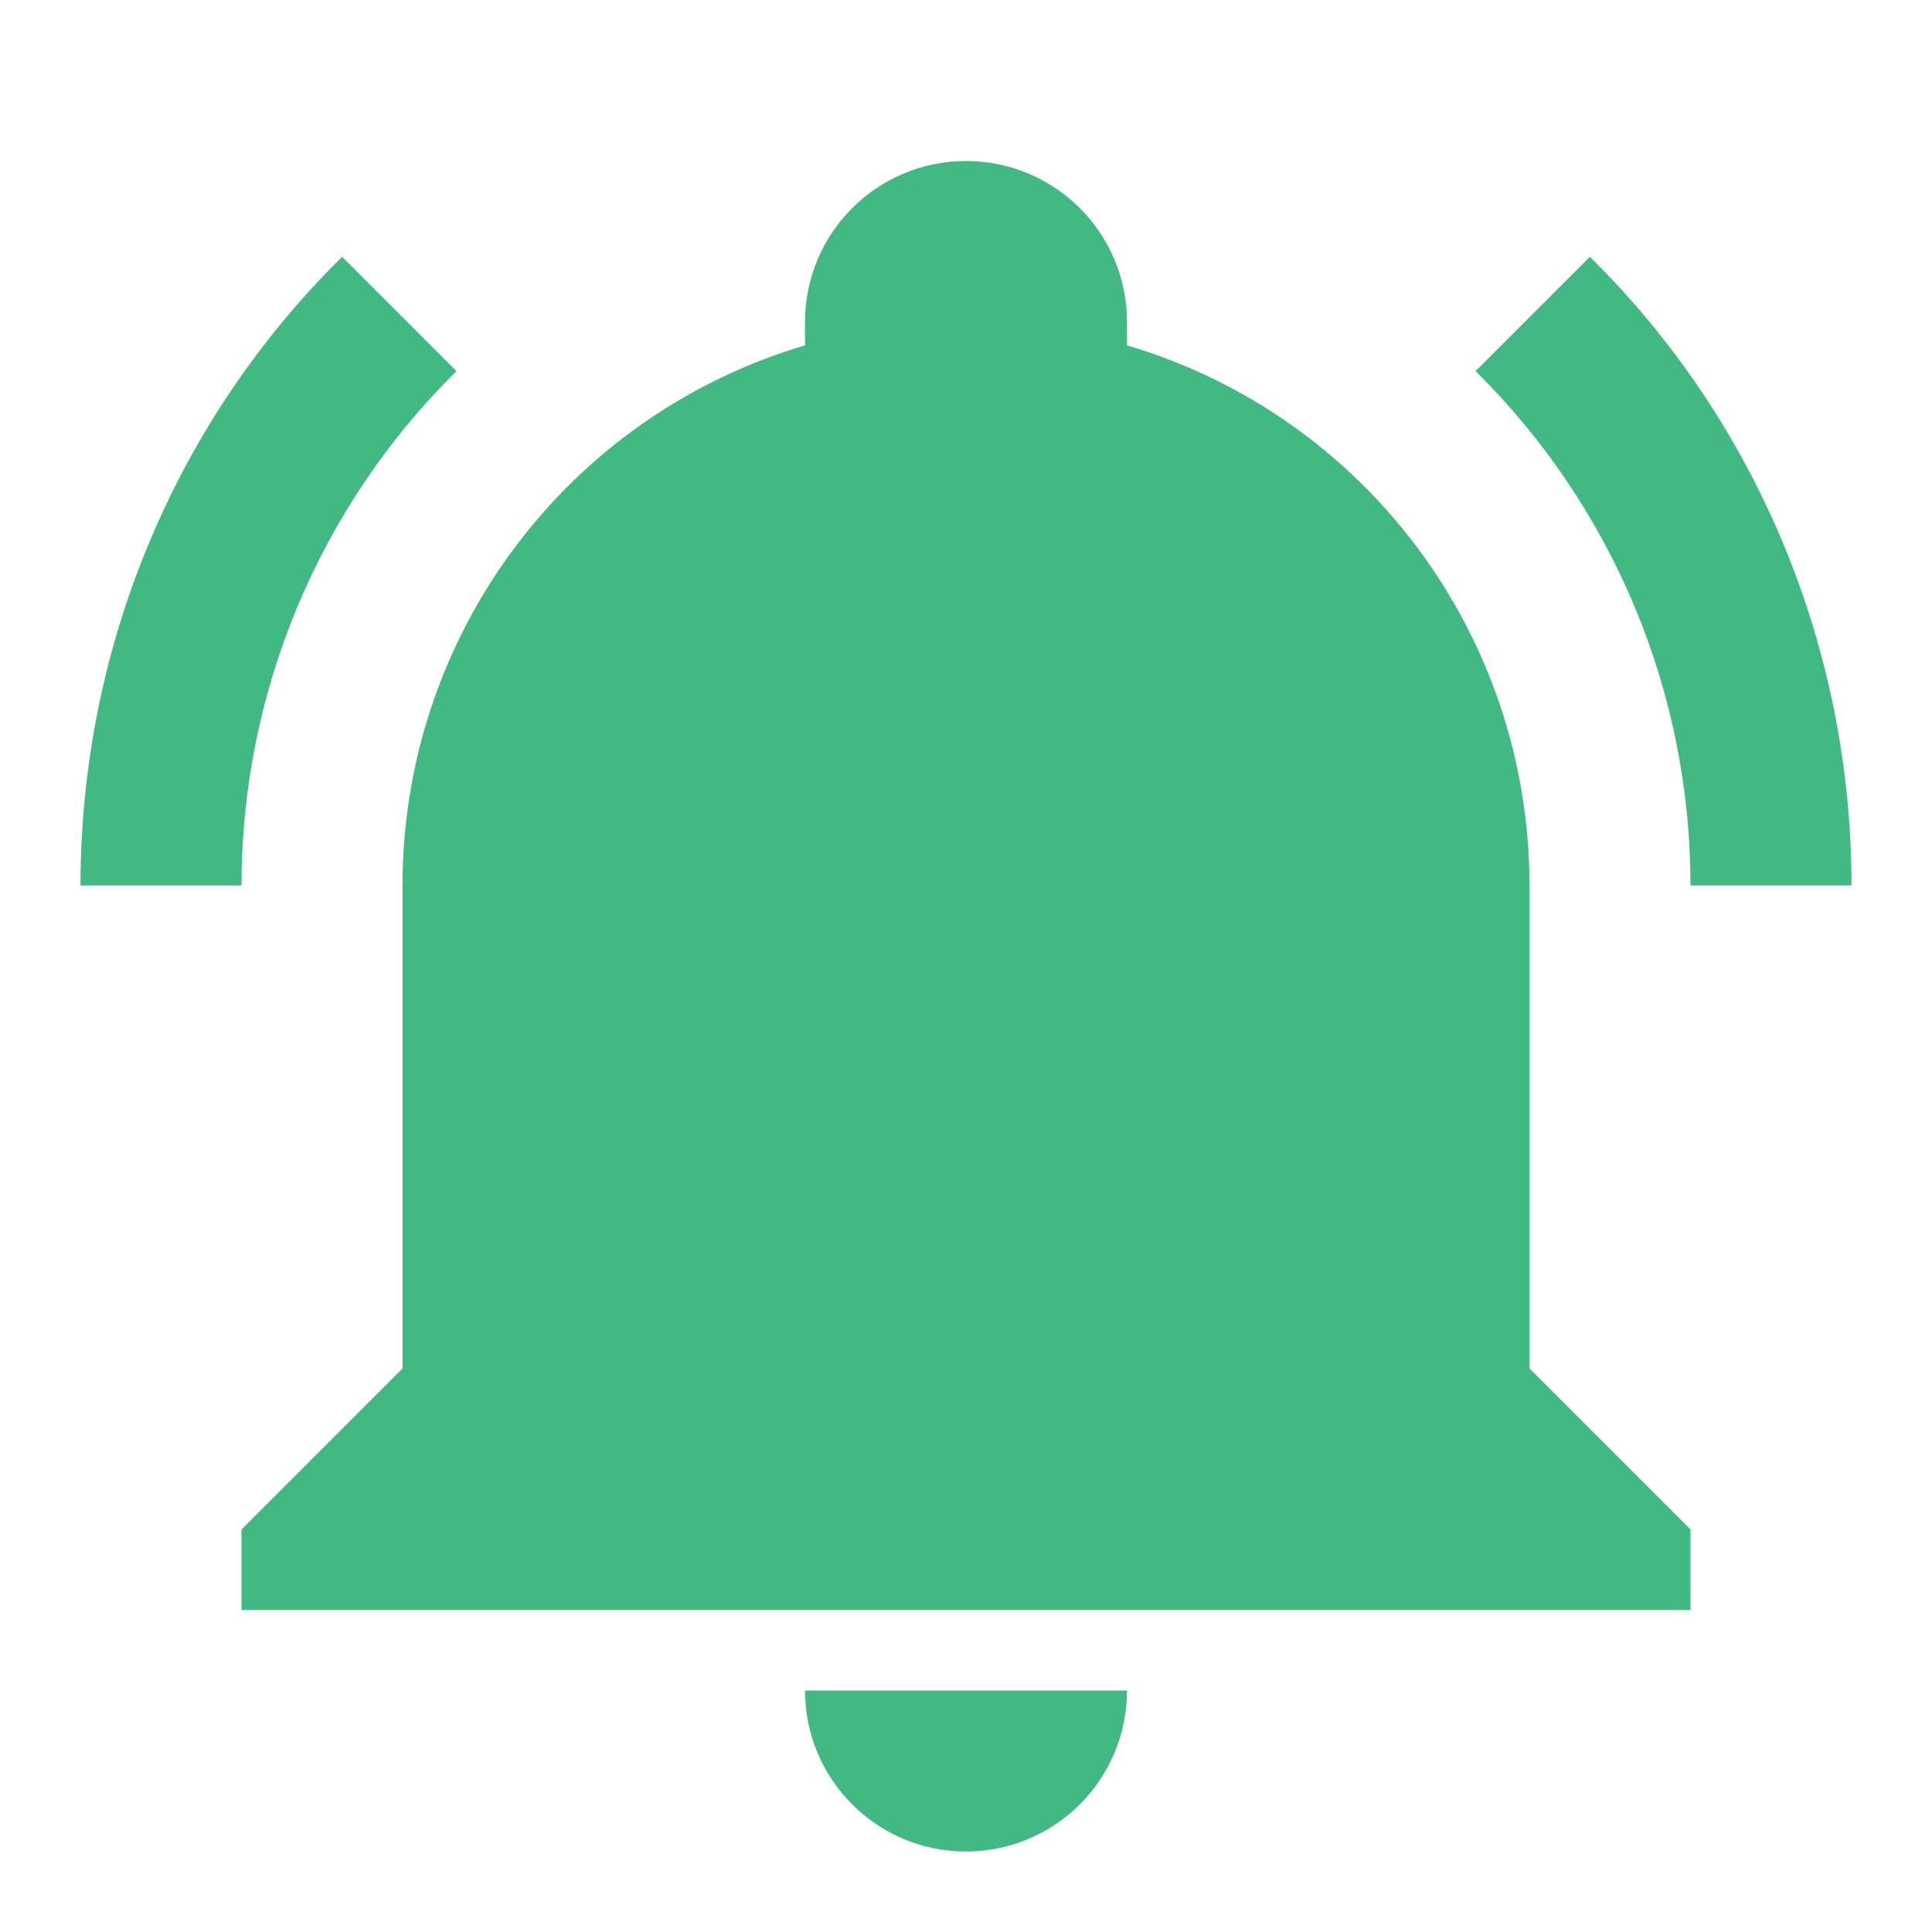
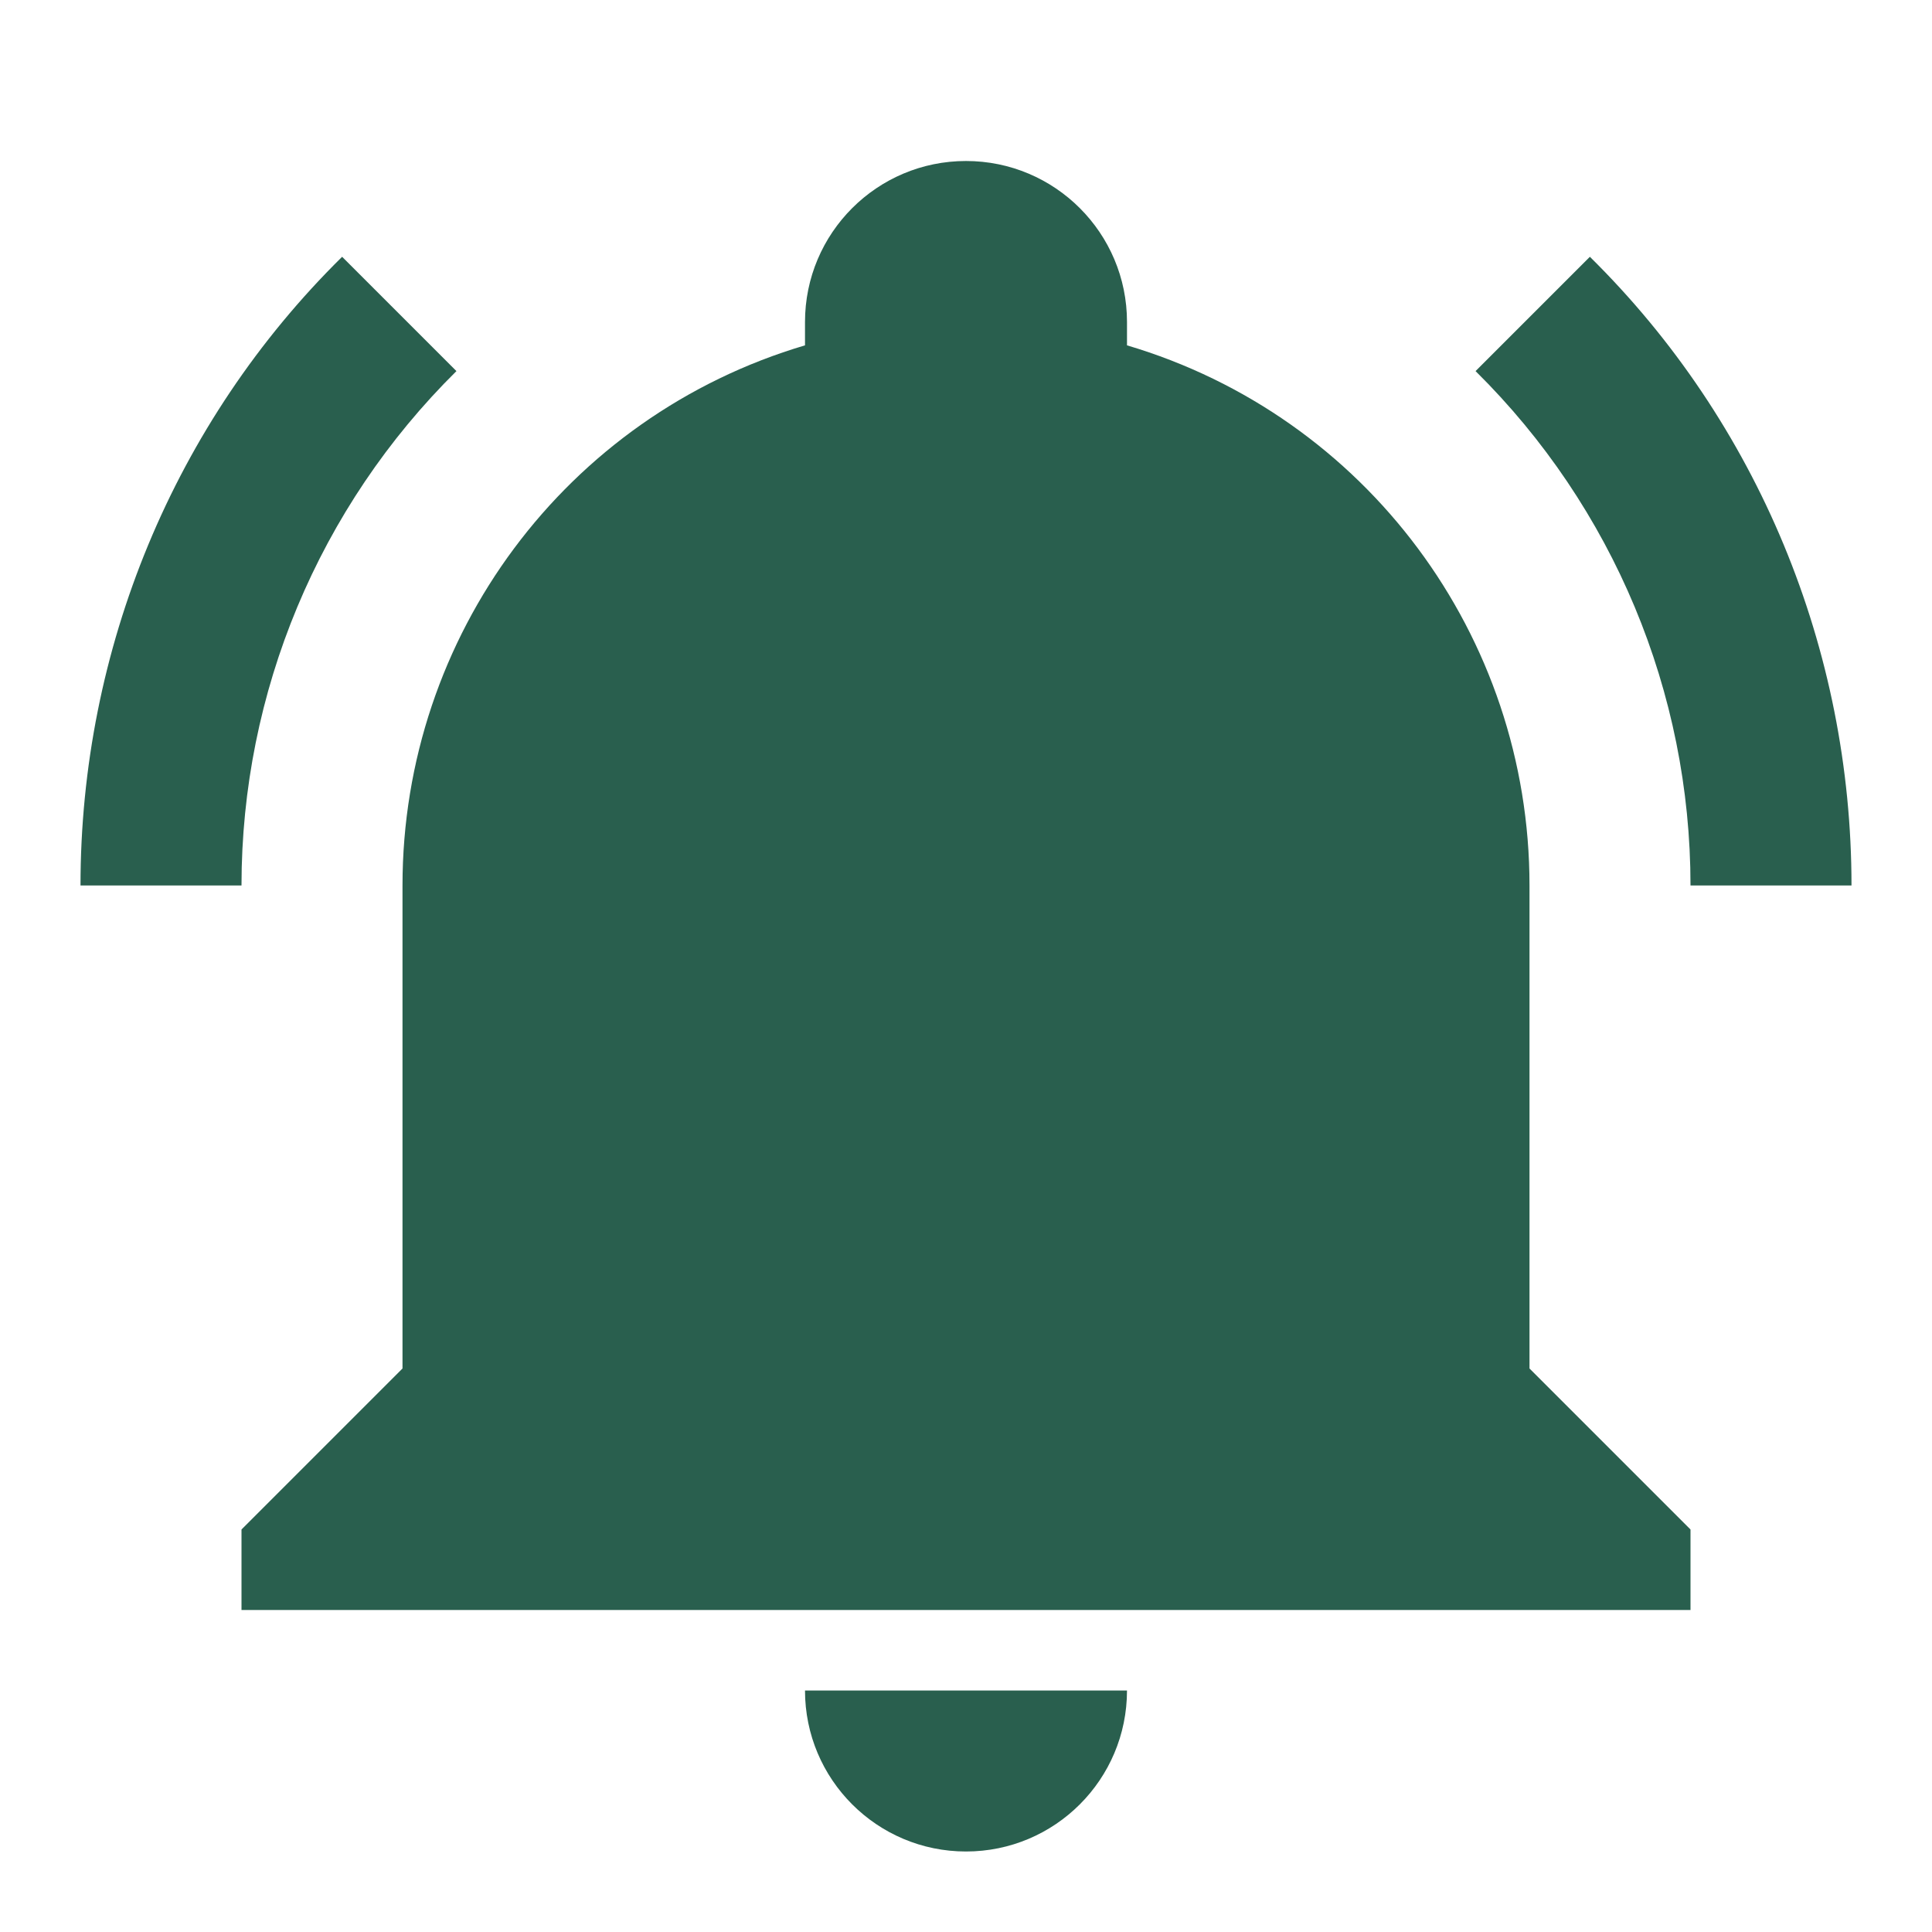
<svg xmlns="http://www.w3.org/2000/svg" viewBox="0 0 24 24">
-   <path fill="#42b883" d="M21,19V20H3V19L5,17V11C5,7.9 7.03,5.17 10,4.29C10,4.19 10,4.1 10,4A2,2 0 0,1 12,2A2,2 0 0,1 14,4C14,4.1 14,4.19 14,4.29C16.97,5.17 19,7.9 19,11V17L21,19M14,21A2,2 0 0,1 12,23A2,2 0 0,1 10,21M19.75,3.19L18.33,4.61C20.04,6.3 21,8.6 21,11H23C23,8.07 21.84,5.25 19.75,3.19M1,11H3C3,8.6 3.96,6.3 5.67,4.61L4.25,3.19C2.16,5.25 1,8.07 1,11Z" />
+   <path fill="#295f4e" d="M21,19V20H3V19L5,17V11C5,7.9 7.03,5.17 10,4.29C10,4.19 10,4.1 10,4A2,2 0 0,1 12,2A2,2 0 0,1 14,4C14,4.1 14,4.19 14,4.29C16.97,5.17 19,7.9 19,11V17L21,19M14,21A2,2 0 0,1 12,23A2,2 0 0,1 10,21M19.75,3.19L18.33,4.61C20.04,6.3 21,8.6 21,11H23C23,8.07 21.84,5.25 19.75,3.19M1,11H3C3,8.6 3.96,6.3 5.67,4.61L4.25,3.19C2.16,5.25 1,8.07 1,11Z" />
</svg>
